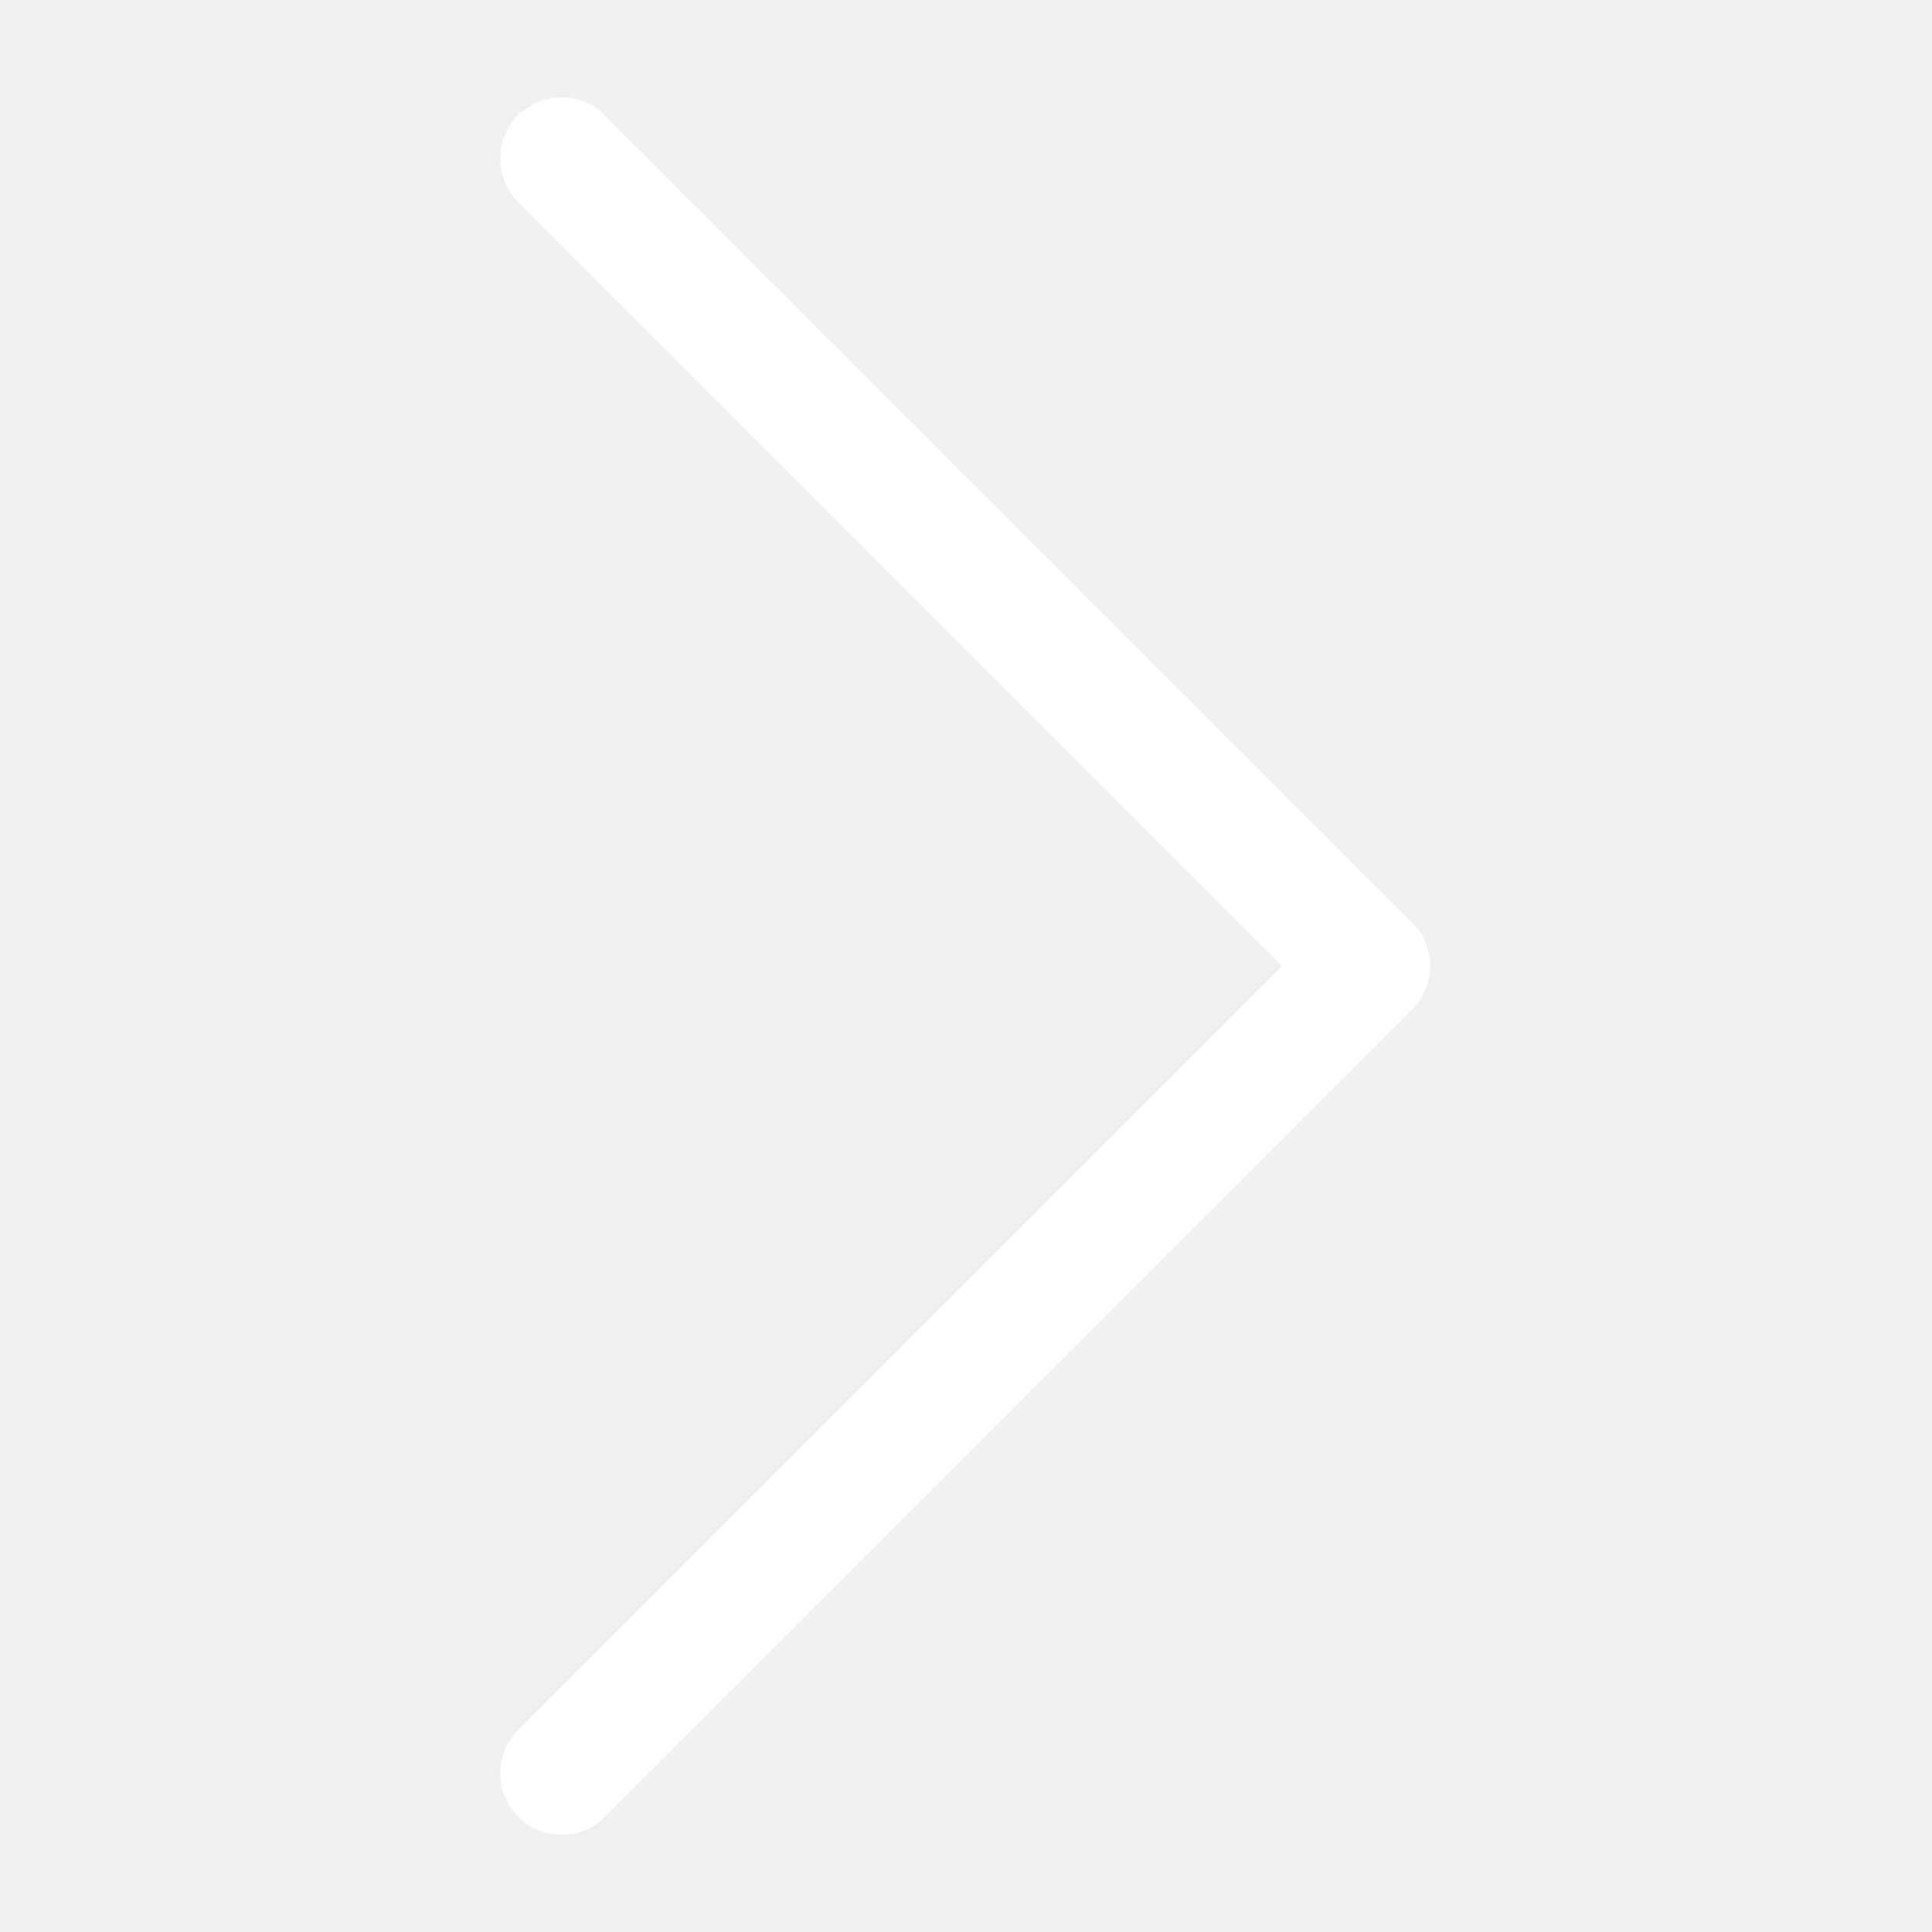
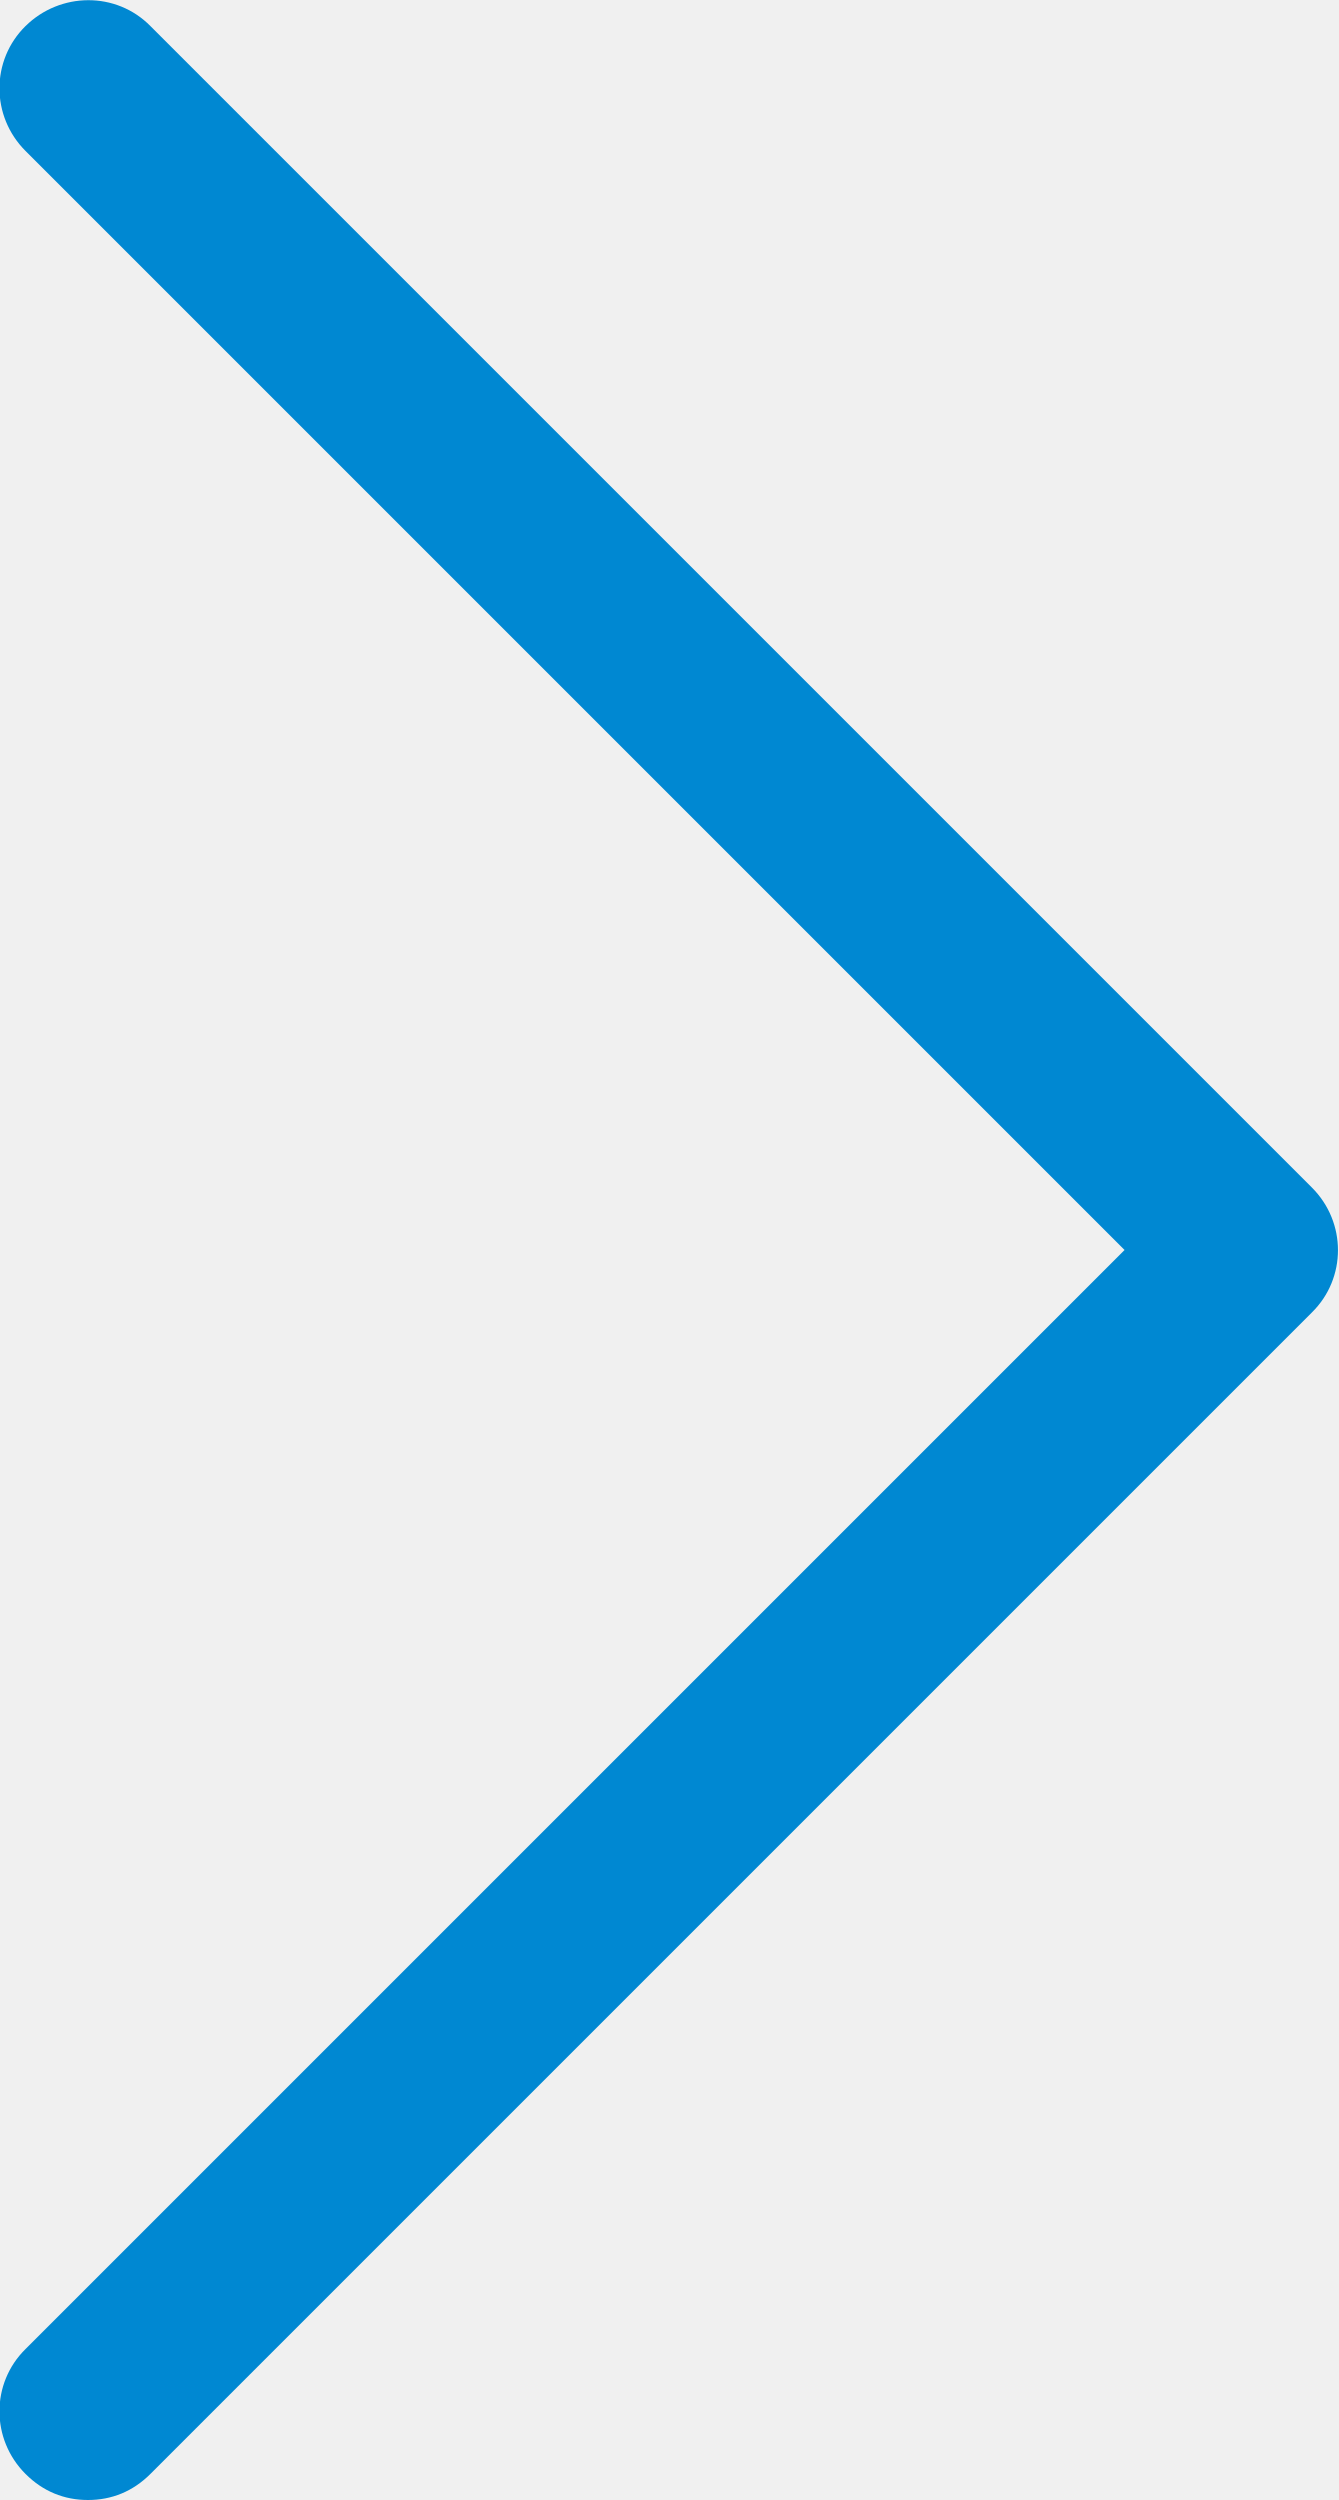
- <svg xmlns="http://www.w3.org/2000/svg" version="1.1" viewBox="0 0 129 129" enable-background="new 0 0 129 129" width="512px" height="512px">
+ <svg xmlns="http://www.w3.org/2000/svg" version="1.1" id="Шар_1" x="0px" y="0px" viewBox="83.6 166.8 246.5 460.4" style="enable-background:new 83.6 166.8 246.5 460.4;" xml:space="preserve">
+   <style type="text/css">
+ 	.st0{fill:#0088D2;}
+ </style>
  <g>
-     <path d="m40.4,121.3c-0.8,0.8-1.8,1.2-2.9,1.2s-2.1-0.4-2.9-1.2c-1.6-1.6-1.6-4.2 0-5.8l51-51-51-51c-1.6-1.6-1.6-4.2 0-5.8 1.6-1.6 4.2-1.6 5.8,0l53.9,53.9c1.6,1.6 1.6,4.2 0,5.8l-53.9,53.9z" fill="#FFFFFF" />
+     <path class="st0" d="M111.3,622.4c-3.2,3.2-7.1,4.8-11.5,4.8c-4.4,0-8.3-1.6-11.5-4.8c-6.4-6.4-6.4-16.7,0-23L290.7,397L88.3,194.6   c-6.4-6.4-6.4-16.7,0-23s16.7-6.4,23,0l213.9,213.9c6.4,6.4,6.4,16.7,0,23L111.3,622.4z" />
  </g>
</svg>
